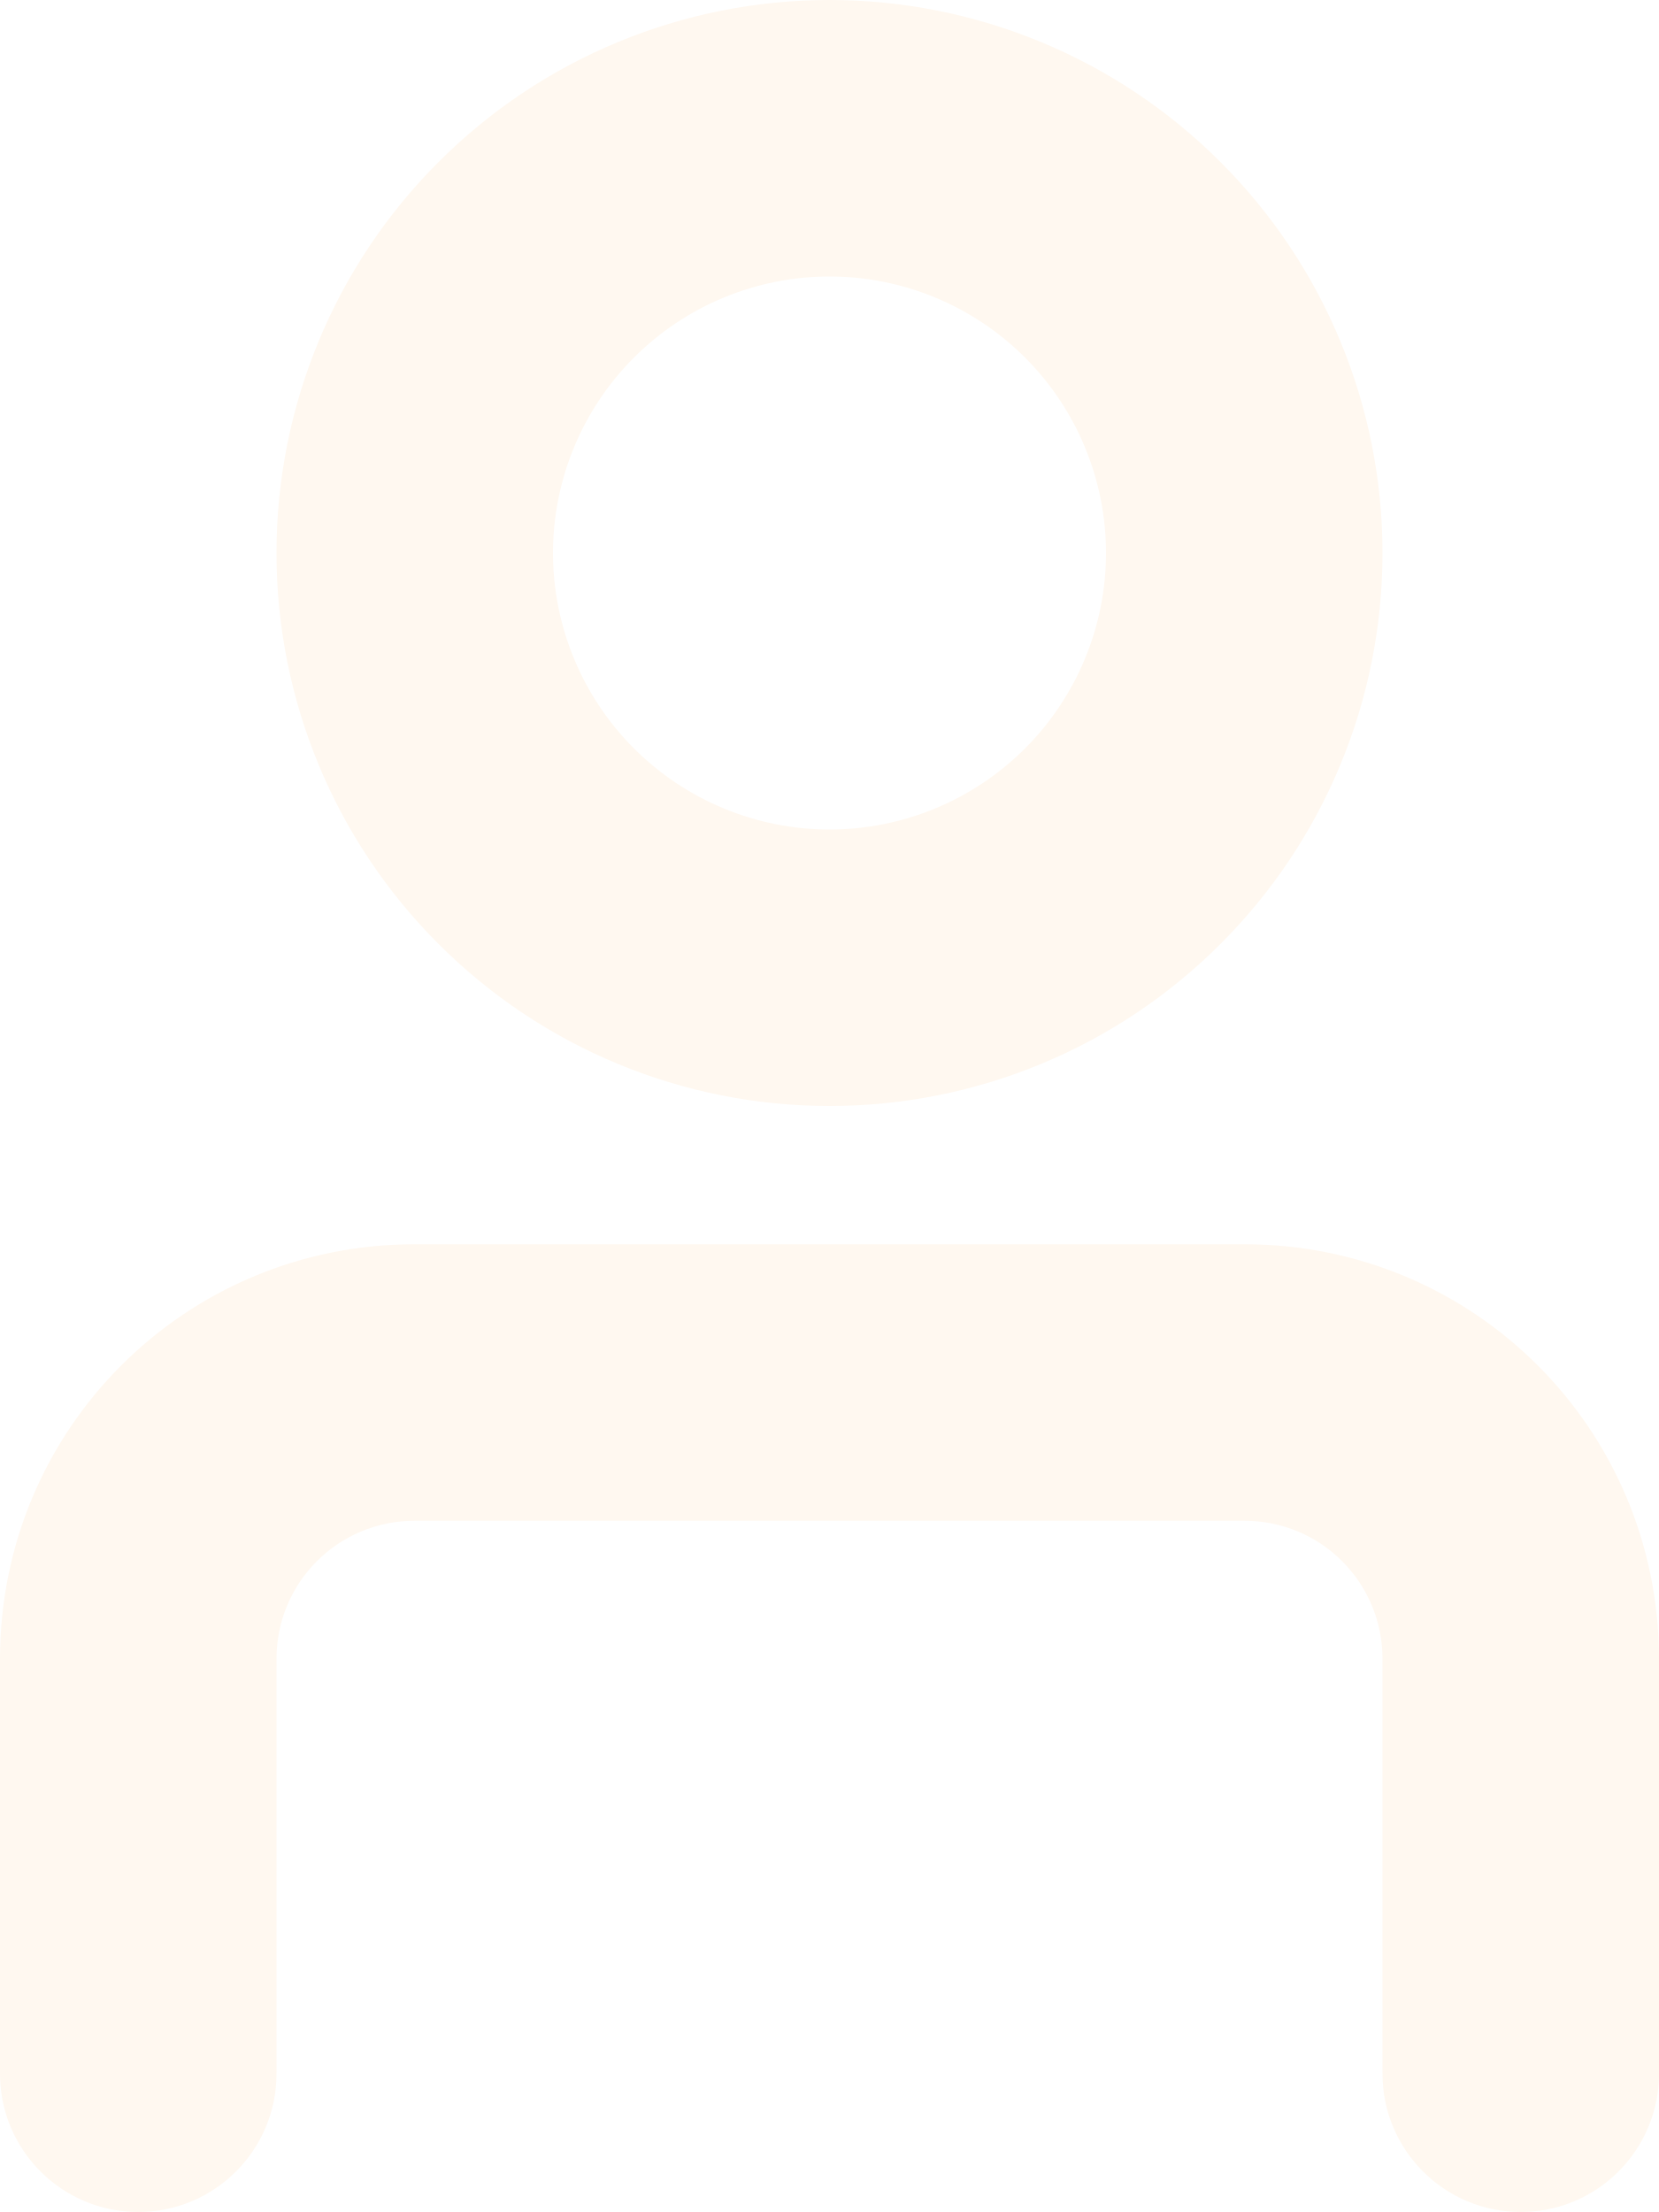
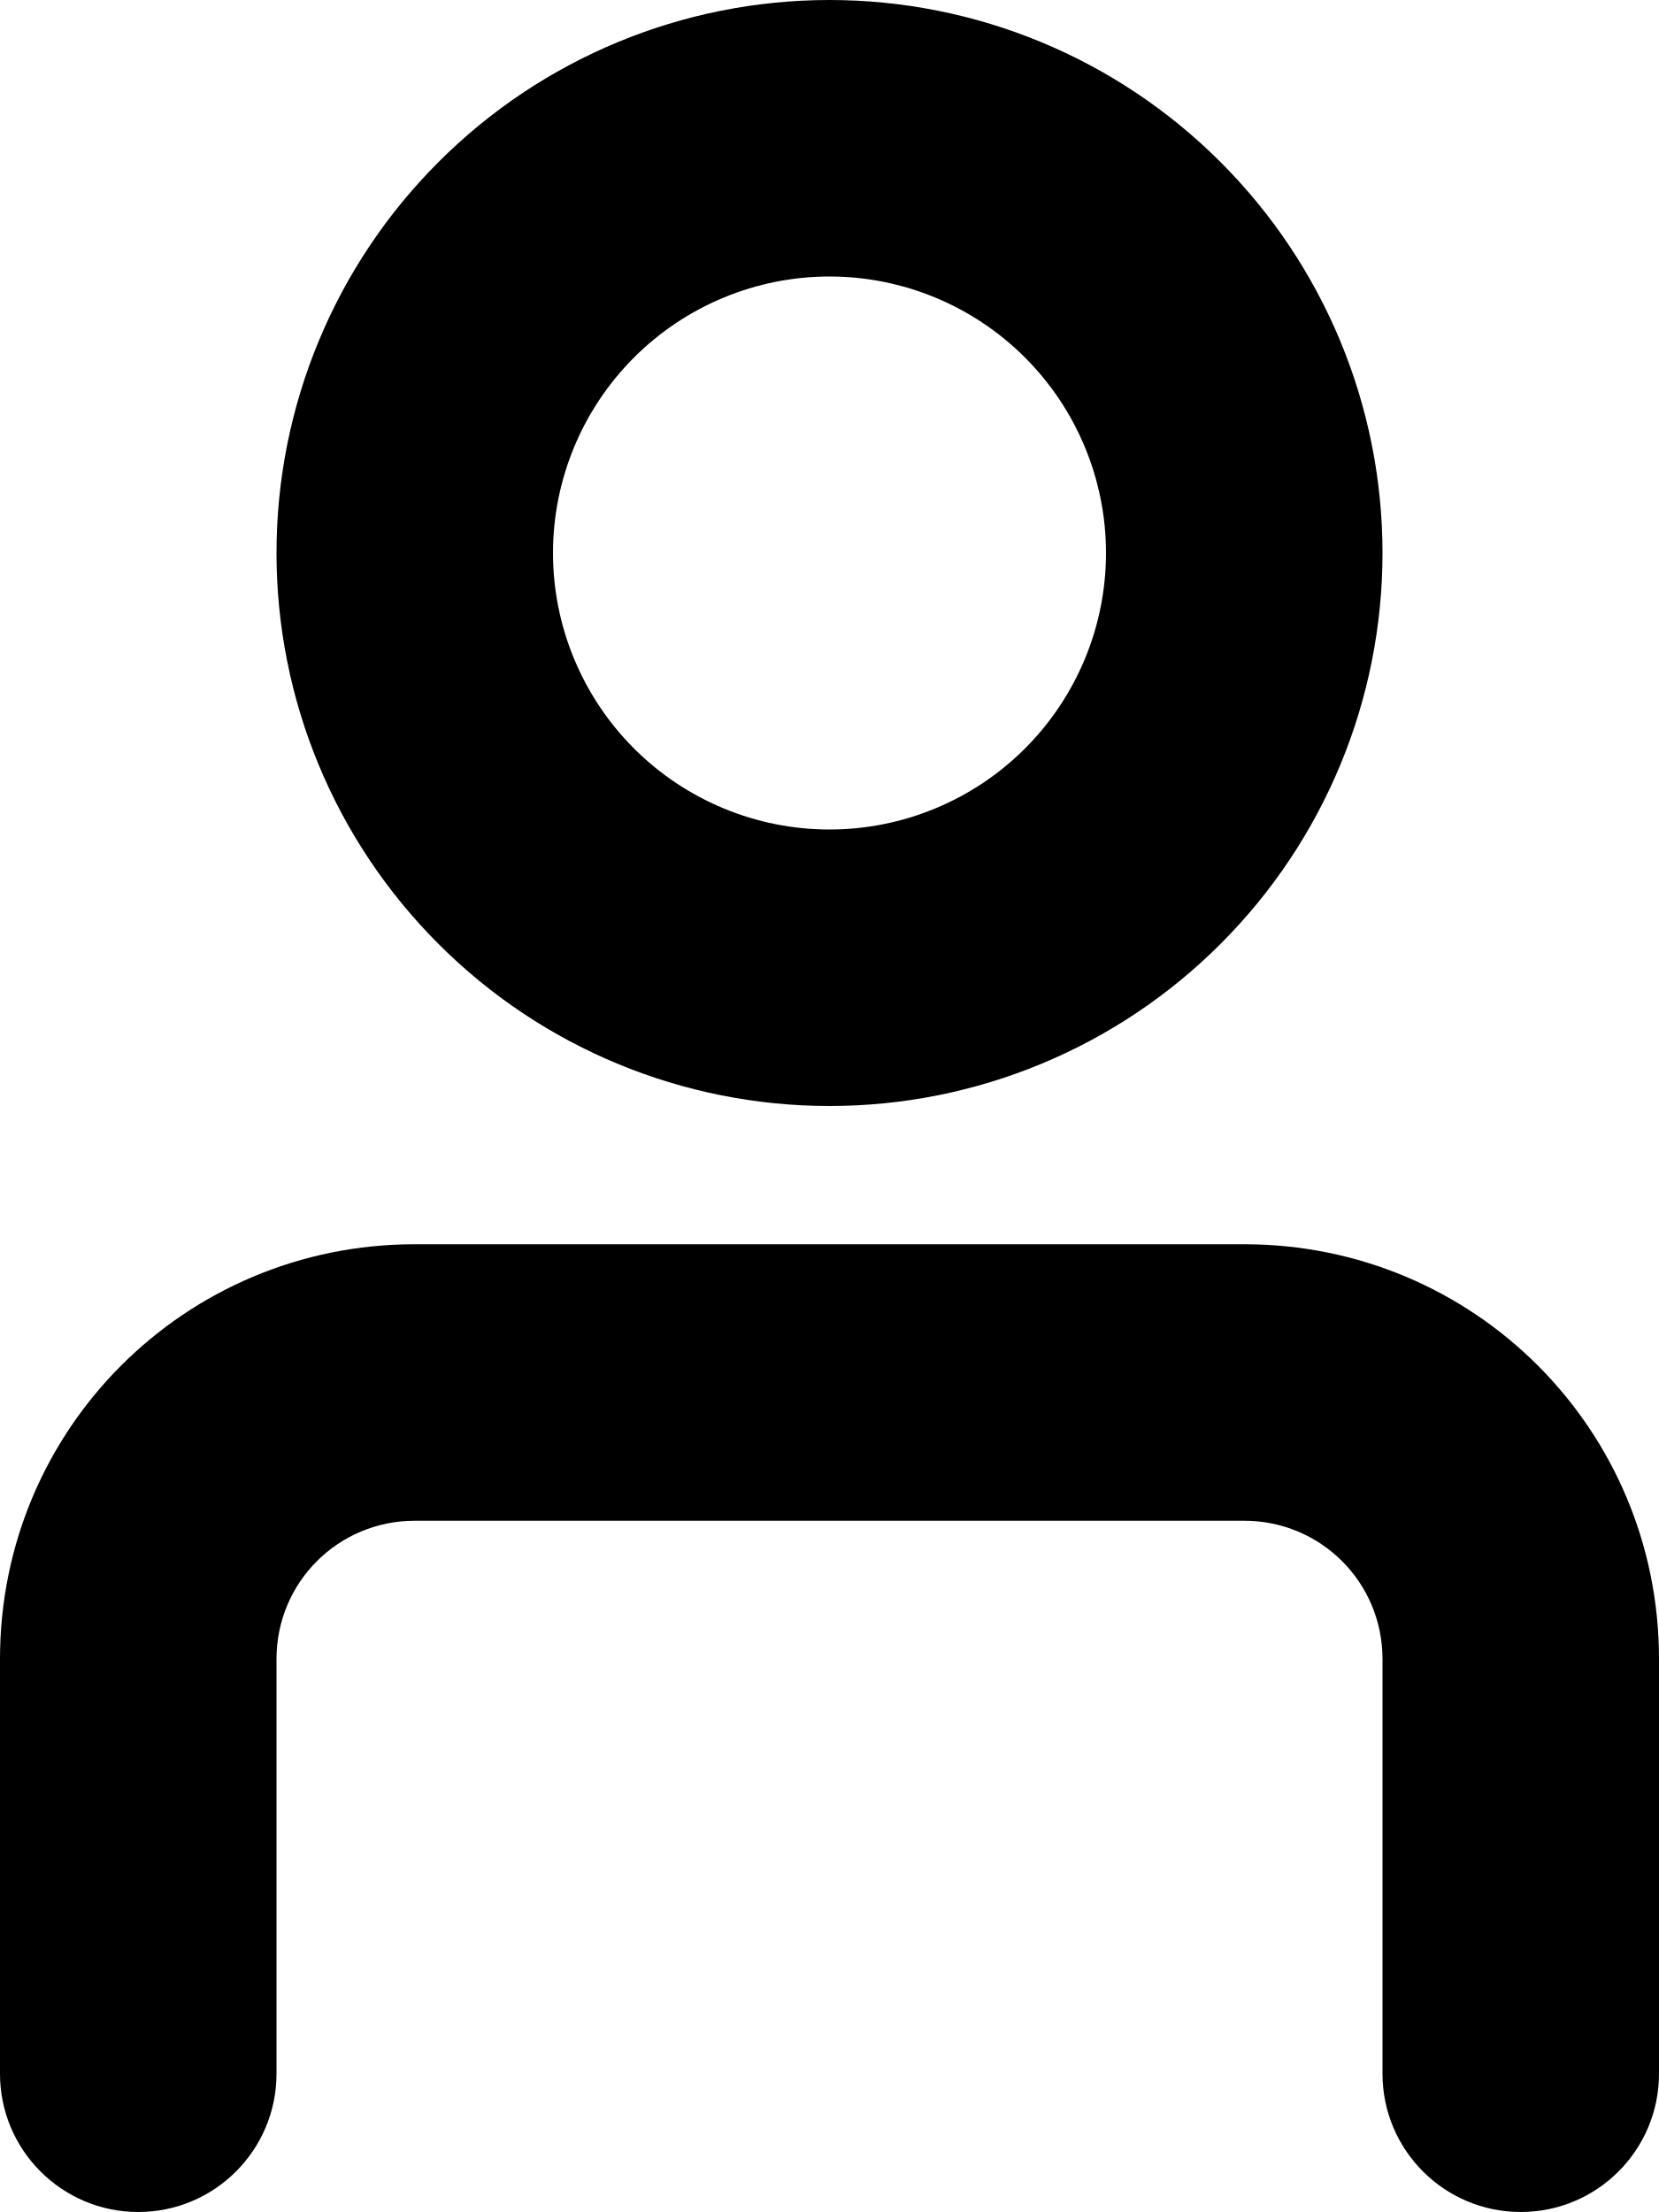
<svg xmlns="http://www.w3.org/2000/svg" width="12" height="16" viewBox="0 0 12 16" fill="none">
-   <path fill-rule="evenodd" clip-rule="evenodd" d="M12 15C12 15.552 11.552 16 11 16C10.448 16 10 15.552 10 15V12C10 11.446 9.554 11 9 11H3C2.446 11 2 11.446 2 12V15C2 15.552 1.552 16 1 16C0.448 16 0 15.552 0 15V12C0 10.338 1.338 9 3 9H9C10.662 9 12 10.338 12 12V15ZM8 4C8 4.53 7.789 5.039 7.414 5.414C7.039 5.789 6.53 6 6 6C5.47 6 4.961 5.789 4.586 5.414C4.211 5.039 4 4.53 4 4C4 3.47 4.211 2.961 4.586 2.586C4.961 2.211 5.47 2 6 2C6.53 2 7.039 2.211 7.414 2.586C7.789 2.961 8 3.47 8 4ZM10 4C10 5.061 9.579 6.078 8.828 6.828C8.078 7.579 7.061 8 6 8C4.939 8 3.922 7.579 3.172 6.828C2.421 6.078 2 5.061 2 4C2 2.939 2.421 1.922 3.172 1.172C3.922 0.421 4.939 0 6 0C7.061 0 8.078 0.421 8.828 1.172C9.579 1.922 10 2.939 10 4Z" fill="#FFF8F0" />
+   <path fill-rule="evenodd" clip-rule="evenodd" d="M12 15C12 15.552 11.552 16 11 16C10.448 16 10 15.552 10 15V12C10 11.446 9.554 11 9 11H3C2.446 11 2 11.446 2 12V15C2 15.552 1.552 16 1 16C0.448 16 0 15.552 0 15V12C0 10.338 1.338 9 3 9H9C10.662 9 12 10.338 12 12V15ZM8 4C8 4.53 7.789 5.039 7.414 5.414C7.039 5.789 6.53 6 6 6C5.47 6 4.961 5.789 4.586 5.414C4.211 5.039 4 4.53 4 4C4 3.47 4.211 2.961 4.586 2.586C4.961 2.211 5.47 2 6 2C6.53 2 7.039 2.211 7.414 2.586C7.789 2.961 8 3.47 8 4ZM10 4C10 5.061 9.579 6.078 8.828 6.828C8.078 7.579 7.061 8 6 8C4.939 8 3.922 7.579 3.172 6.828C2.421 6.078 2 5.061 2 4C2 2.939 2.421 1.922 3.172 1.172C3.922 0.421 4.939 0 6 0C7.061 0 8.078 0.421 8.828 1.172C9.579 1.922 10 2.939 10 4Z" fill="currentColor" />
</svg>
